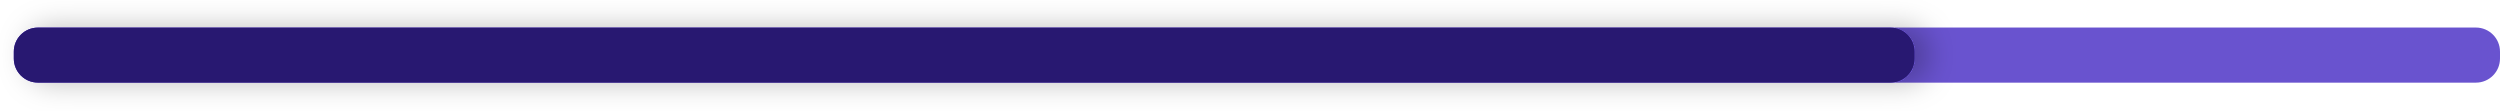
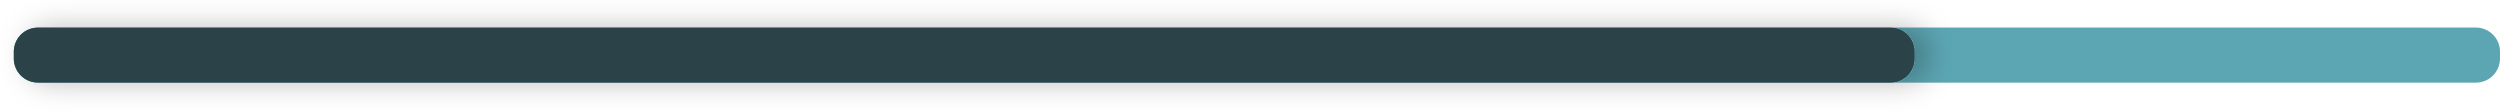
<svg xmlns="http://www.w3.org/2000/svg" width="363" height="16" viewBox="0 0 363 16" fill="none">
-   <rect x="2" y="4" width="361" height="8" rx="3.5" fill="#6953CF" />
+   <rect x="2" y="4" width="361" height="8" rx="3.5" fill="#5CA6B3" />
  <g filter="url(#filter0_d_25_2600)">
-     <rect x="2" y="4" width="276" height="8" rx="3.5" fill="#281871" />
+     <rect x="2" y="4" width="276" height="8" rx="3.5" fill="#2B4248" />
  </g>
  <defs>
    <filter id="filter0_d_25_2600" x="0" y="0" width="284" height="16" filterUnits="userSpaceOnUse" color-interpolation-filters="sRGB">
      <feFlood flood-opacity="0" result="BackgroundImageFix" />
      <feColorMatrix in="SourceAlpha" type="matrix" values="0 0 0 0 0 0 0 0 0 0 0 0 0 0 0 0 0 0 127 0" result="hardAlpha" />
      <feOffset dx="2" />
      <feGaussianBlur stdDeviation="2" />
      <feComposite in2="hardAlpha" operator="out" />
      <feColorMatrix type="matrix" values="0 0 0 0 0 0 0 0 0 0 0 0 0 0 0 0 0 0 0.25 0" />
      <feBlend mode="normal" in2="BackgroundImageFix" result="effect1_dropShadow_25_2600" />
      <feBlend mode="normal" in="SourceGraphic" in2="effect1_dropShadow_25_2600" result="shape" />
    </filter>
  </defs>
</svg>
